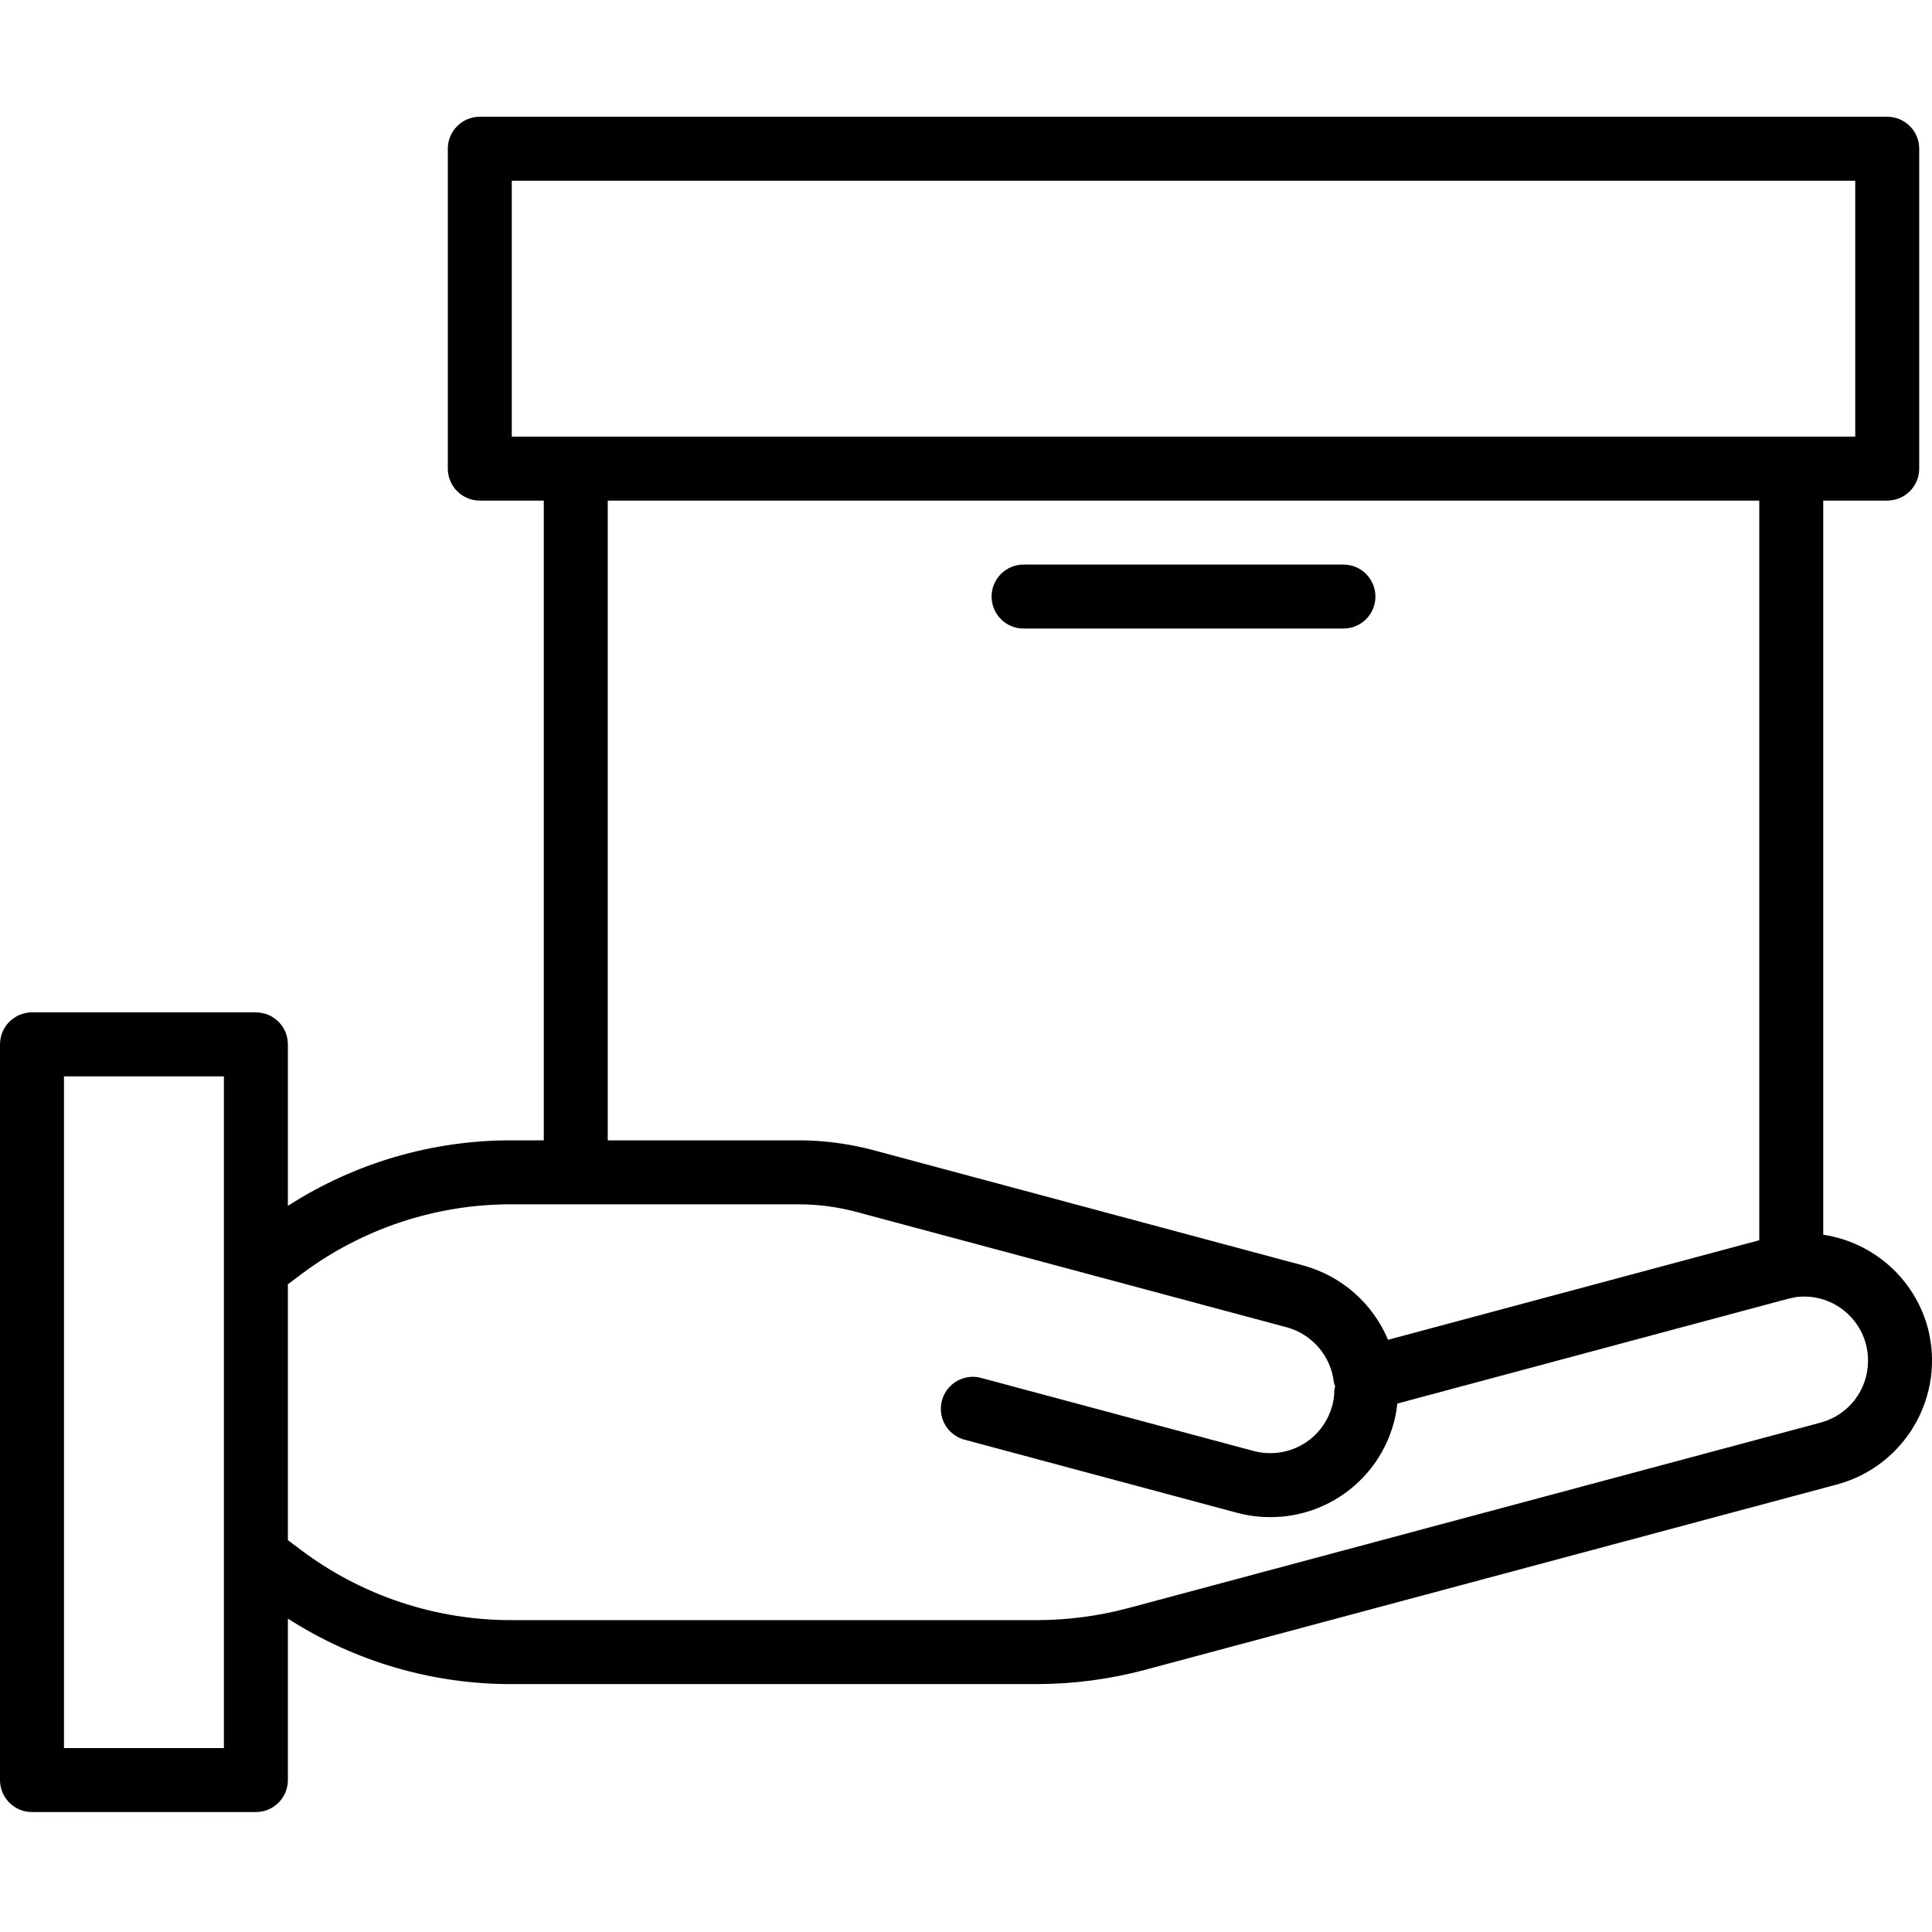
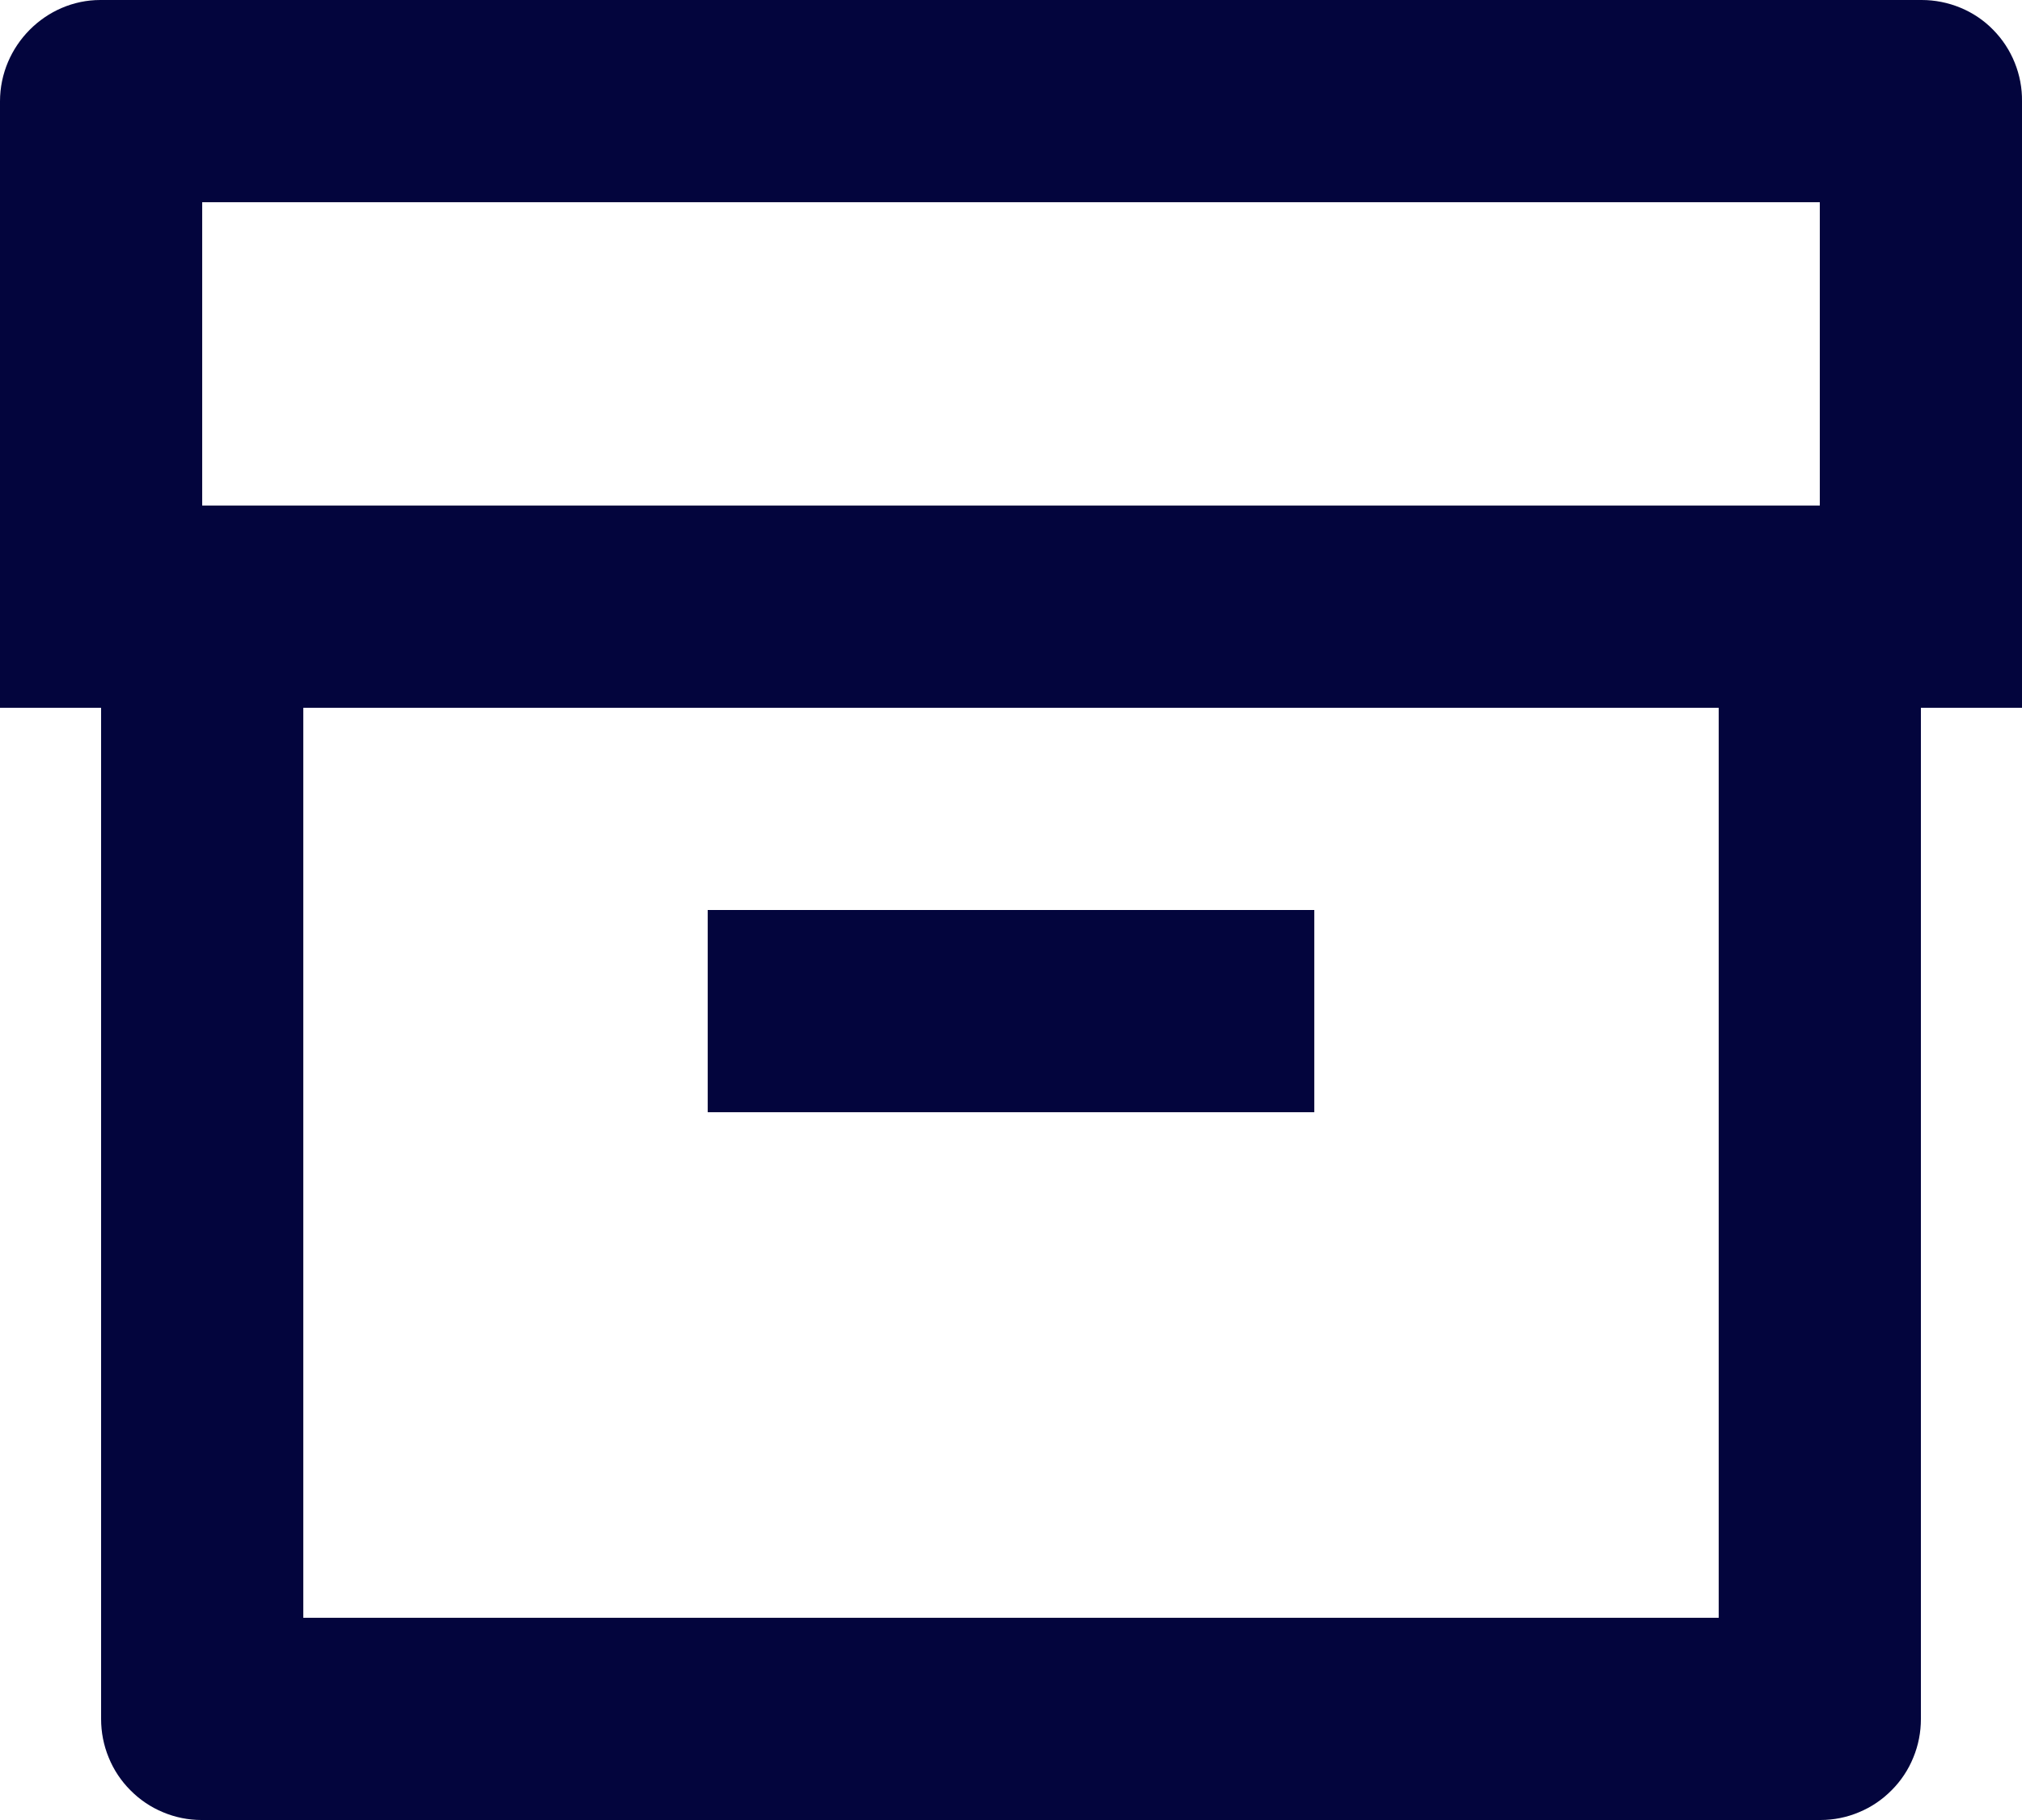
- <svg xmlns="http://www.w3.org/2000/svg" height="16pt" viewBox="0 -29 483.199 483" width="16pt">
-   <path d="m482.121 302.898c-3.352-12.215-13.594-21.305-26.121-23.184v-183.613h16c4.418 0 8-3.582 8-8v-80c0-4.422-3.582-8-8-8h-352c-4.418 0-8 3.578-8 8v80c0 4.418 3.582 8 8 8h16v160h-8c-19.855-.047-39.305 5.645-56 16.391v-40.391c0-4.422-3.582-8-8-8h-56c-4.418 0-8 3.578-8 8v184c0 4.418 3.582 8 8 8h56c4.418 0 8-3.582 8-8v-40.387c16.699 10.738 36.145 16.43 56 16.387h131.359c9.102-.016 18.16-1.211 26.953-3.555l173.207-46.398c17.043-4.645 27.141-22.176 22.602-39.25zm-354.121-286.797h336v64h-336zm24 80h288v184.988l-92.848 24.898c-3.824-9.117-11.625-15.965-21.16-18.578l-107.793-28.91c-6.07-1.598-12.32-2.406-18.598-2.398h-47.602zm-96 312h-40v-168h40zm399.367-81.41-173.176 46.398c-7.449 1.988-15.121 3-22.832 3.012h-131.359c-19.047.043-37.59-6.137-52.801-17.602l-3.199-2.398v-64l3.199-2.402c15.211-11.465 33.754-17.648 52.801-17.598h71.602c4.887-.004 9.758.629 14.488 1.879l107.758 28.887c6.367 1.754 11.027 7.211 11.754 13.777.086.328.191.652.32.969-.094.344-.164.691-.211 1.047.008 1.301-.168 2.598-.527 3.848-1.883 6.973-8.199 11.82-15.422 11.832-1.41.012-2.809-.168-4.168-.527l-68-18.234c-2.789-.828-5.809-.078-7.887 1.961-2.074 2.039-2.883 5.043-2.105 7.848.777 2.801 3.016 4.965 5.848 5.641l68 18.242c2.715.715 5.516 1.074 8.328 1.07 14.383-.008 26.988-9.629 30.789-23.504.445-1.605.746-3.246.906-4.902l97.527-26.152c.695-.176 1.449-.355 2.16-.473 7.965-1.027 15.453 4.008 17.512 11.766.359 1.352.539 2.746.527 4.145.012 7.242-4.84 13.586-11.832 15.473zm0 0" />
-   <path d="m256 128.102h80c4.418 0 8-3.582 8-8 0-4.422-3.582-8-8-8h-80c-4.418 0-8 3.578-8 8 0 4.418 3.582 8 8 8zm0 0" />
+ <svg xmlns="http://www.w3.org/2000/svg" width="20" height="18" viewBox="0 0 20 18" fill="none">
+   <path d="M1 7H0V1.003C0 0.449 0.455 2.19659e-06 0.992 2.19659e-06H19.008C19.139 -0 19.269 0.026 19.39 0.076C19.512 0.126 19.622 0.2 19.714 0.294C19.806 0.387 19.879 0.498 19.928 0.62C19.977 0.741 20.002 0.872 20 1.003V7H19V17.001C19 17.132 18.975 17.261 18.925 17.382C18.876 17.503 18.803 17.613 18.71 17.706C18.618 17.799 18.509 17.873 18.388 17.923C18.267 17.974 18.138 18 18.007 18H1.993C1.862 18 1.733 17.974 1.612 17.923C1.491 17.873 1.382 17.799 1.29 17.706C1.197 17.613 1.124 17.503 1.075 17.382C1.025 17.261 1 17.132 1 17.001V7ZM17 7H3V16H17V7ZM2 2V5H18V2H2ZM7 9H13V11H7V9Z" fill="#03053D" />
</svg>
